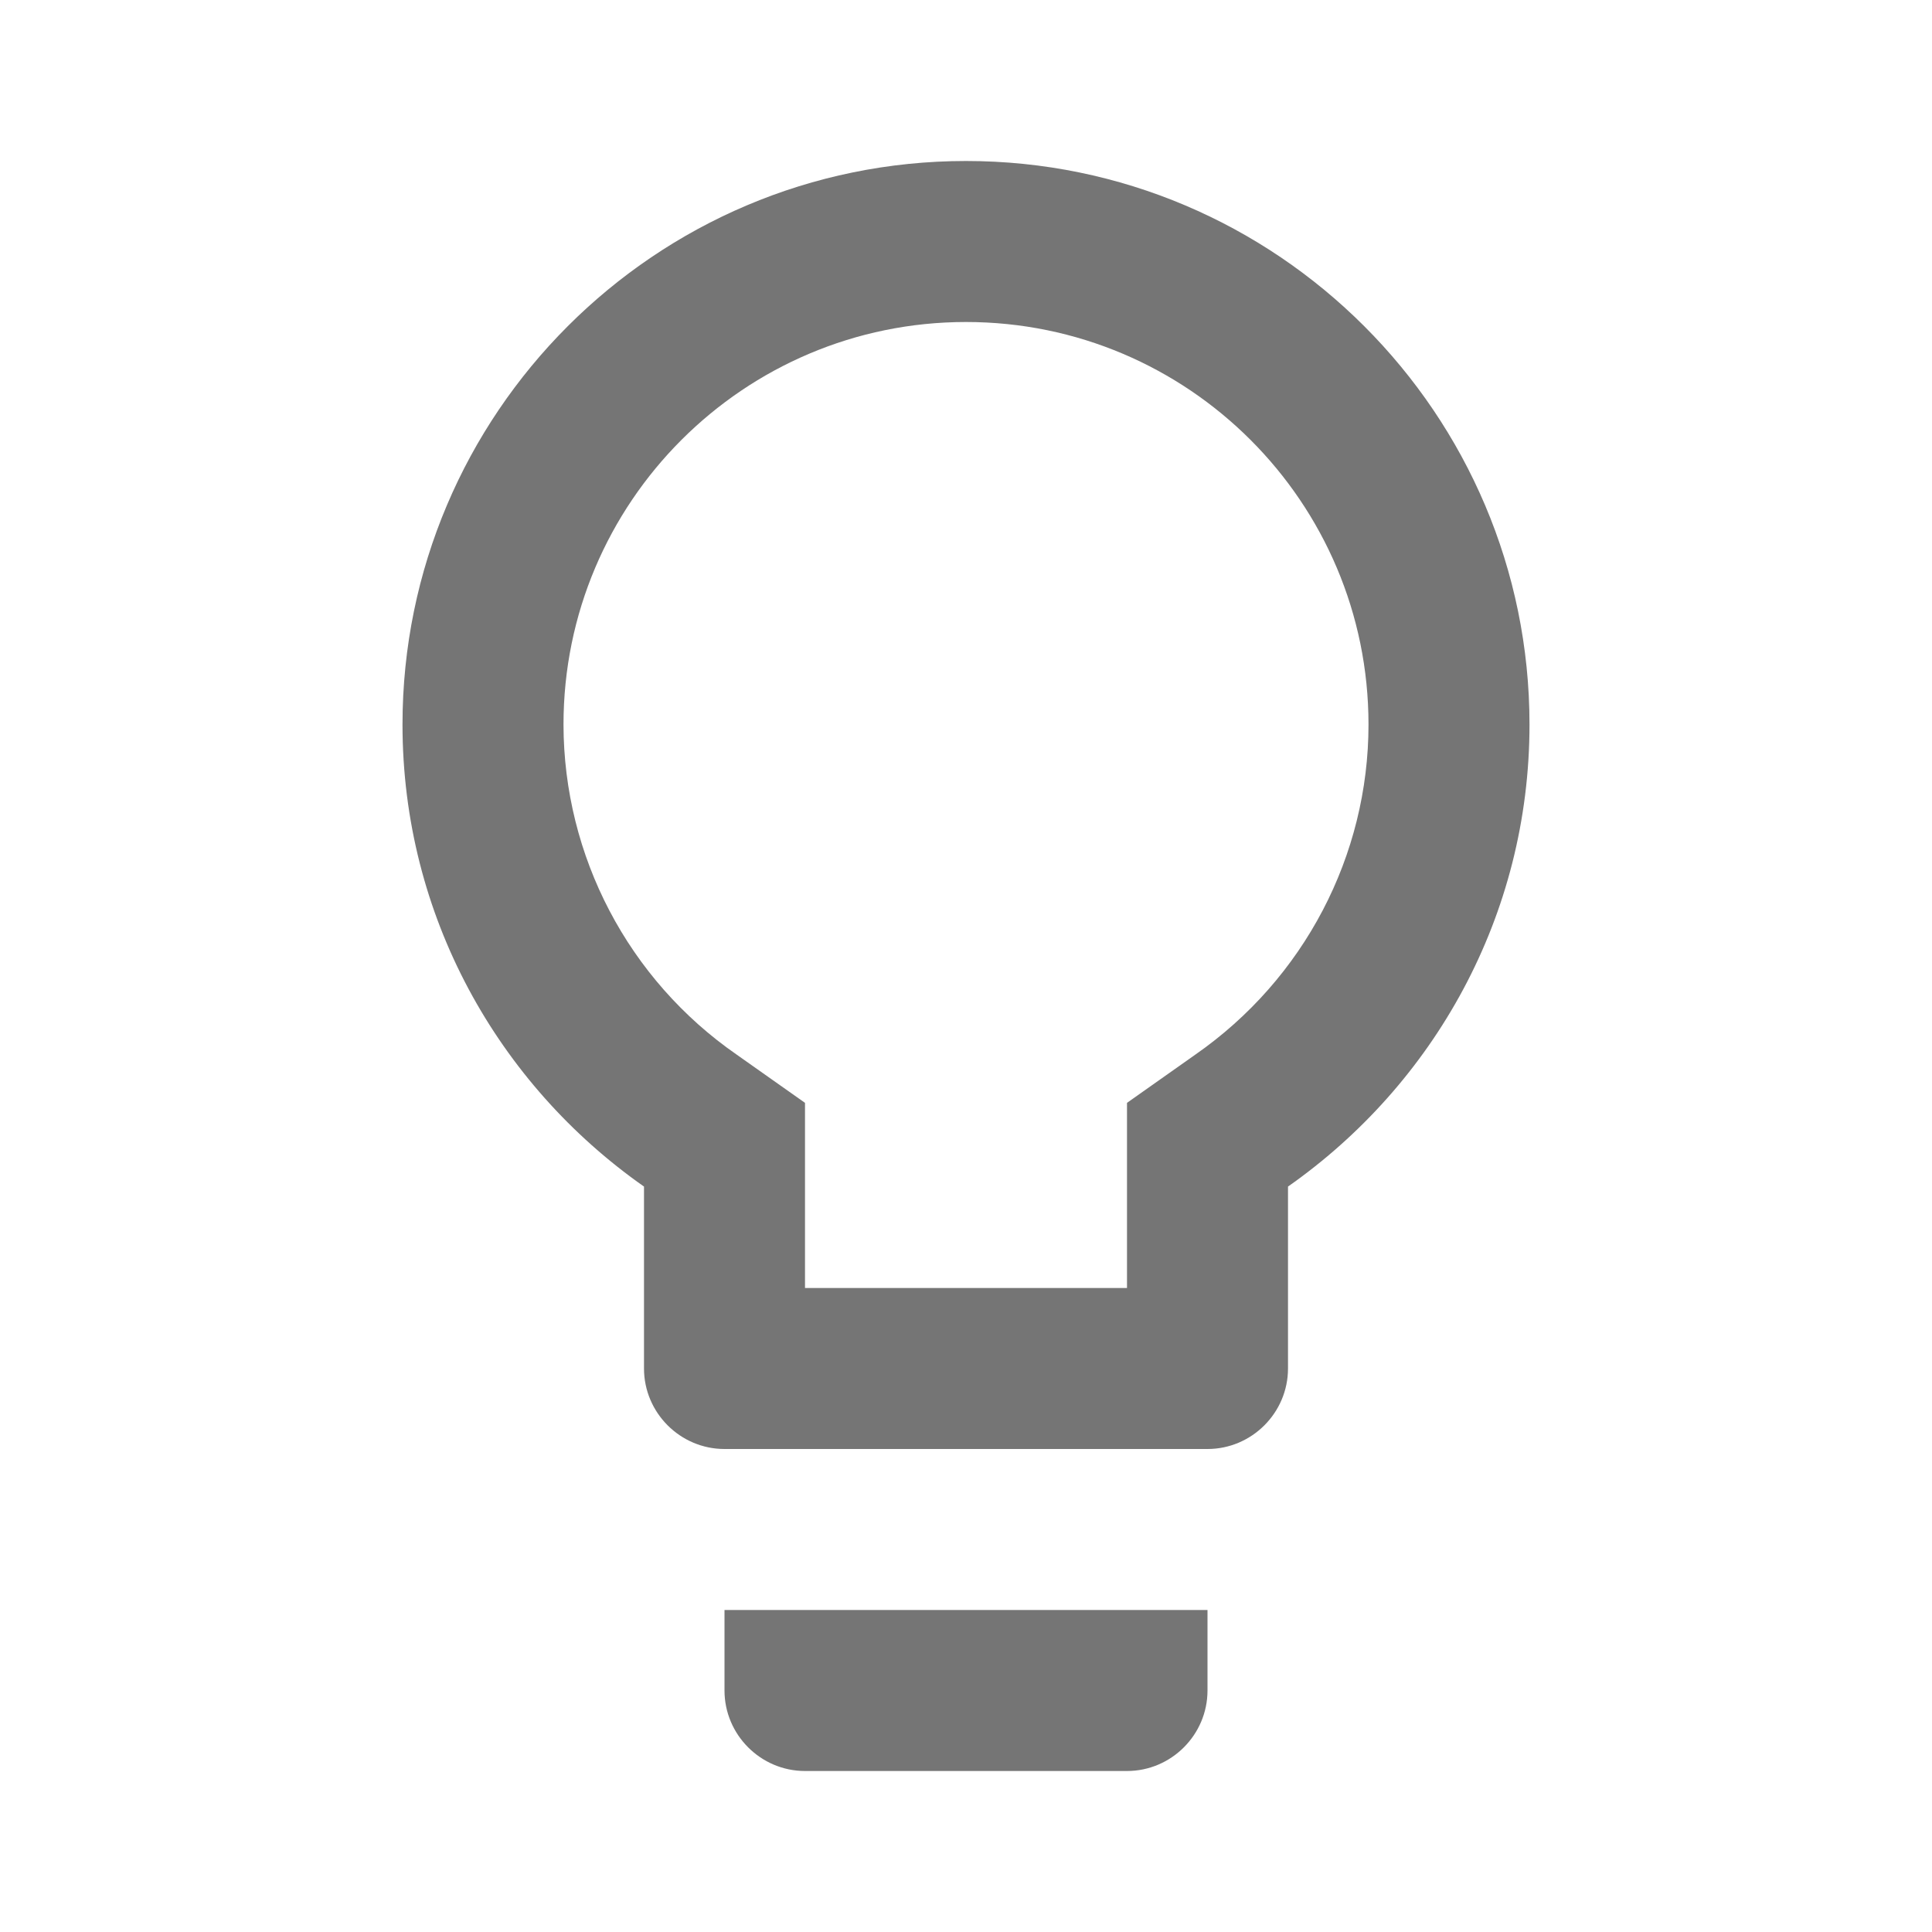
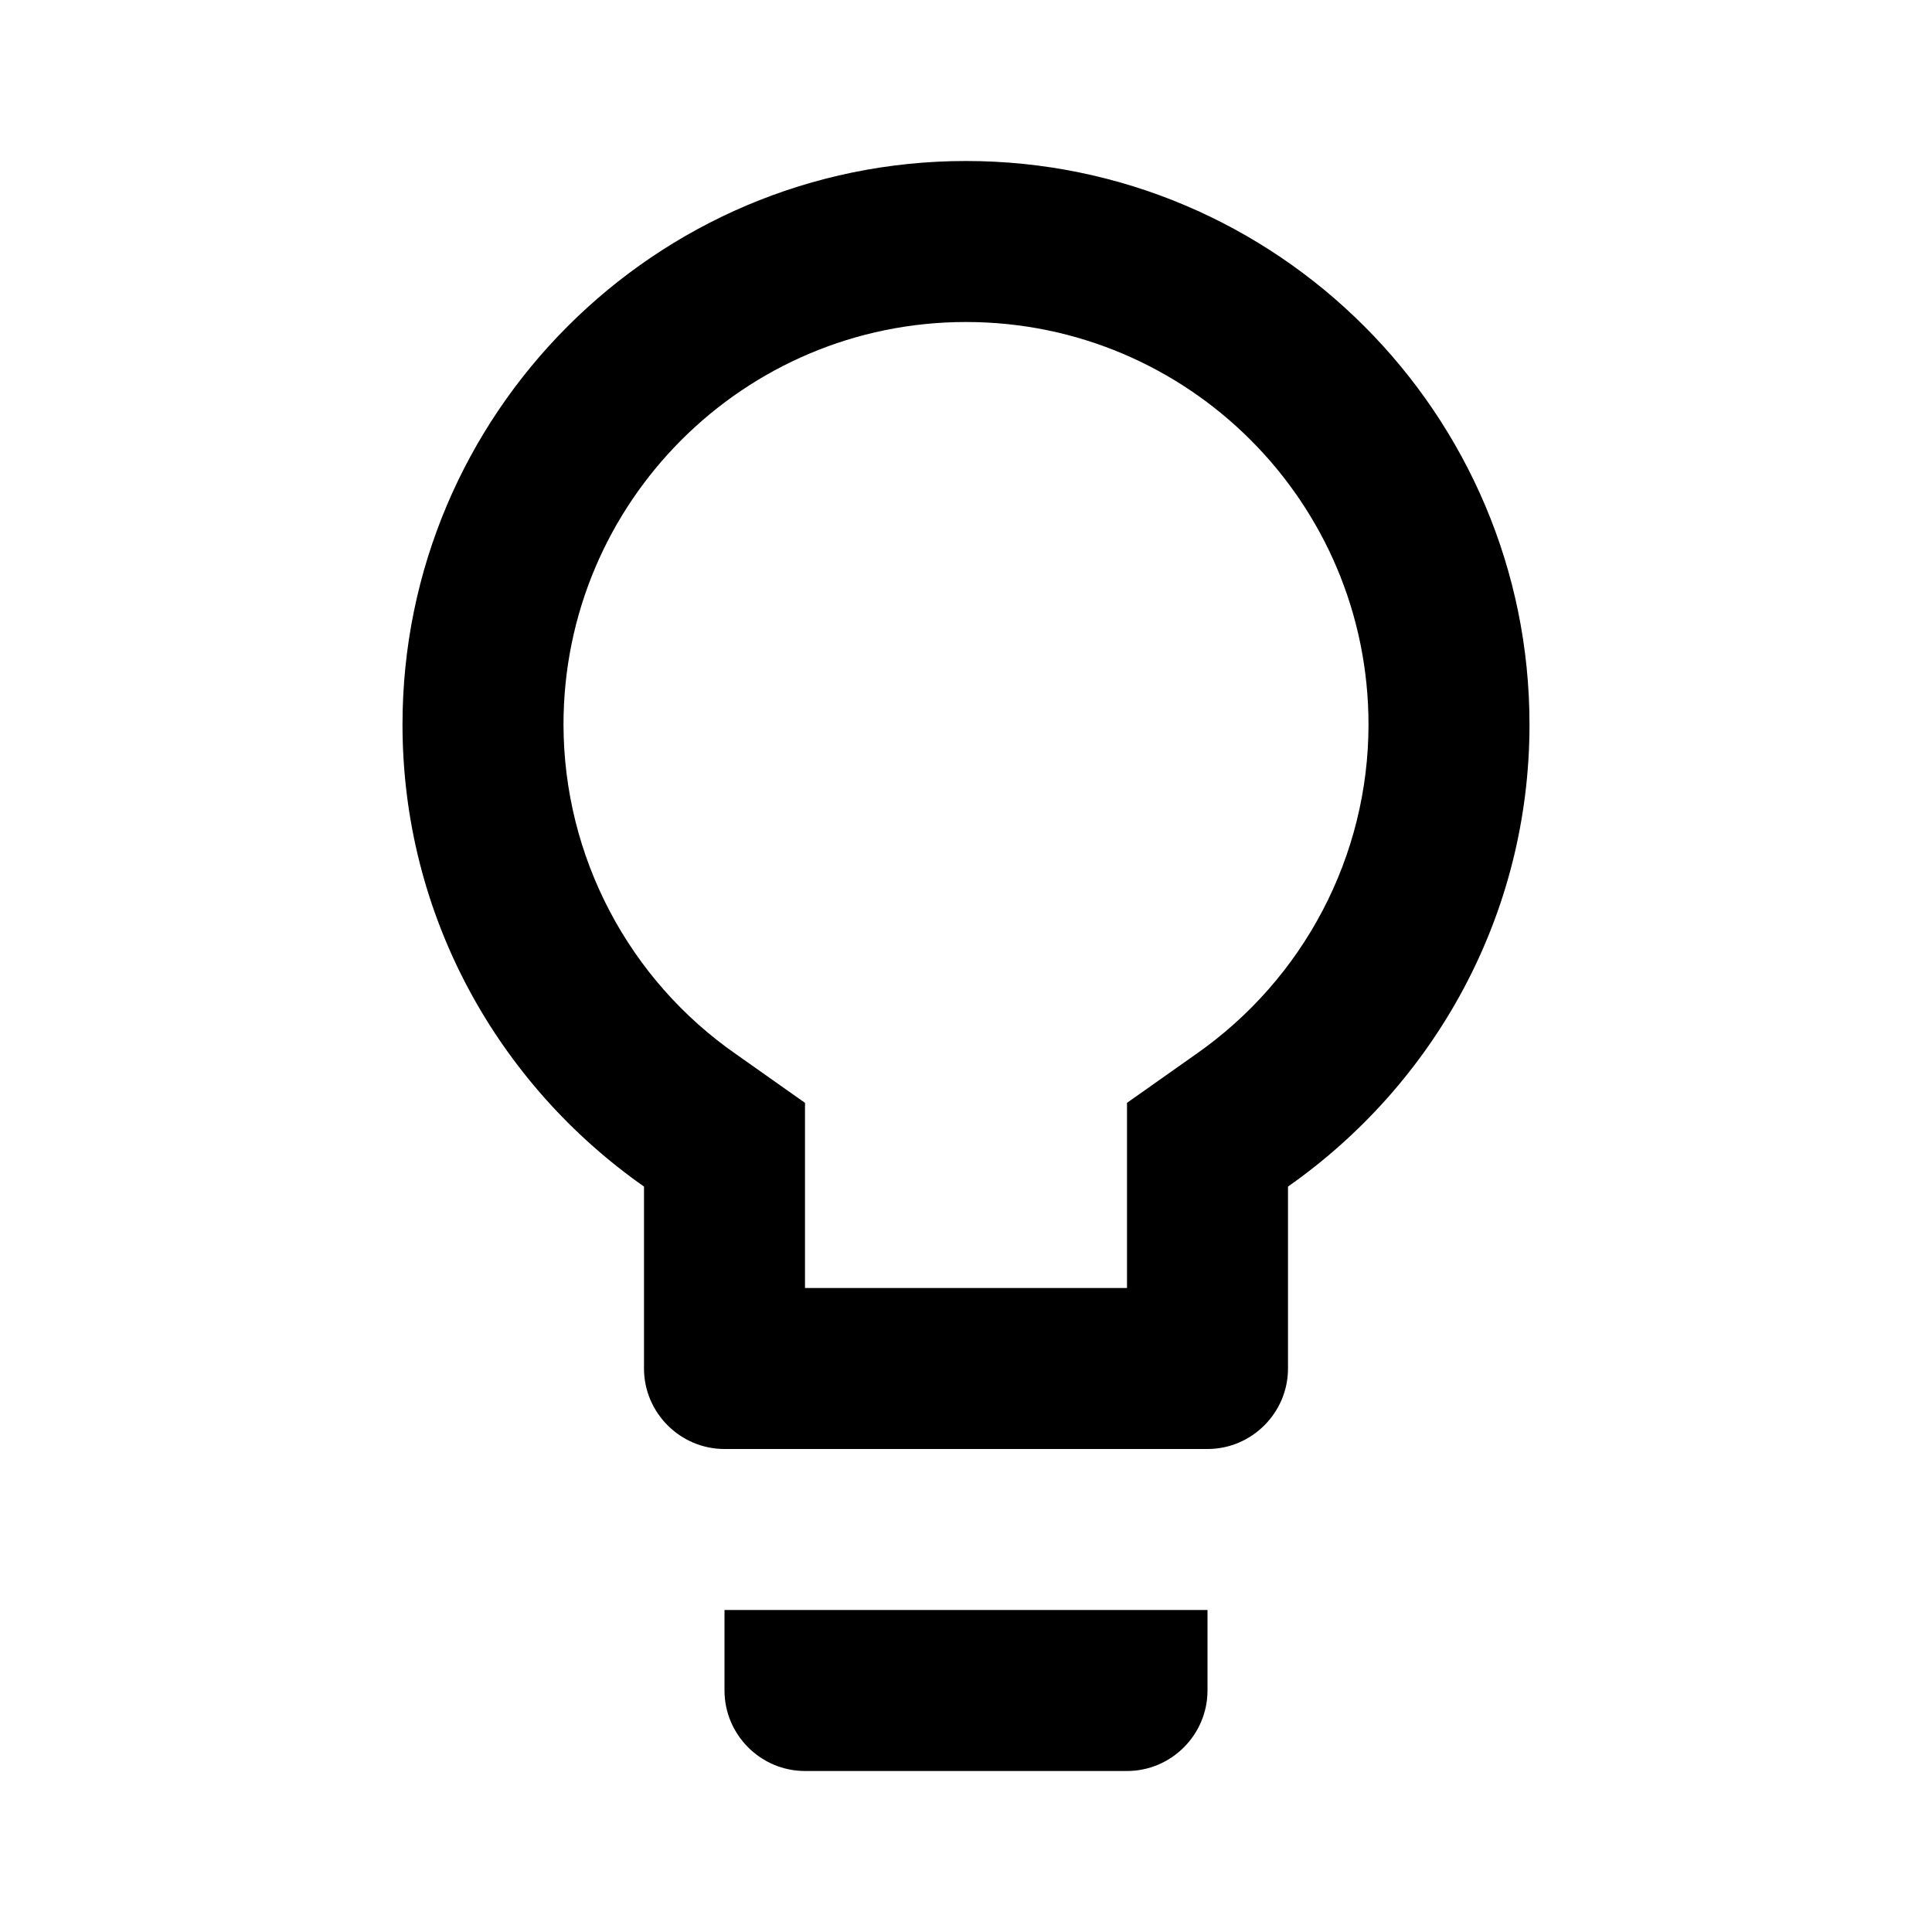
<svg xmlns="http://www.w3.org/2000/svg" width="24" height="24" viewBox="0 0 24 24">
-   <path d="M9 21c0 .55.45 1 1 1h4c.55 0 1-.45 1-1v-1H9v1zm3-19C8.14 2 5 5.14 5 9c0 2.38 1.19 4.47 3 5.74V17c0 .55.45 1 1 1h6c.55 0 1-.45 1-1v-2.26c1.81-1.27 3-3.36 3-5.74 0-3.86-3.14-7-7-7zm2.85 11.1l-.85.6V16h-4v-2.3l-.85-.6A4.997 4.997 0 0 1 7 9c0-2.76 2.24-5 5-5s5 2.24 5 5c0 1.63-.8 3.16-2.15 4.1z" fill="#757575" />
+   <path d="M9 21c0 .55.45 1 1 1h4c.55 0 1-.45 1-1v-1H9v1zm3-19C8.14 2 5 5.14 5 9c0 2.38 1.19 4.47 3 5.74V17c0 .55.45 1 1 1h6c.55 0 1-.45 1-1v-2.26c1.81-1.27 3-3.36 3-5.74 0-3.86-3.14-7-7-7zm2.85 11.1l-.85.6V16h-4v-2.3l-.85-.6A4.997 4.997 0 0 1 7 9c0-2.76 2.24-5 5-5s5 2.24 5 5c0 1.63-.8 3.16-2.15 4.1z" fill="#000" />
</svg>
